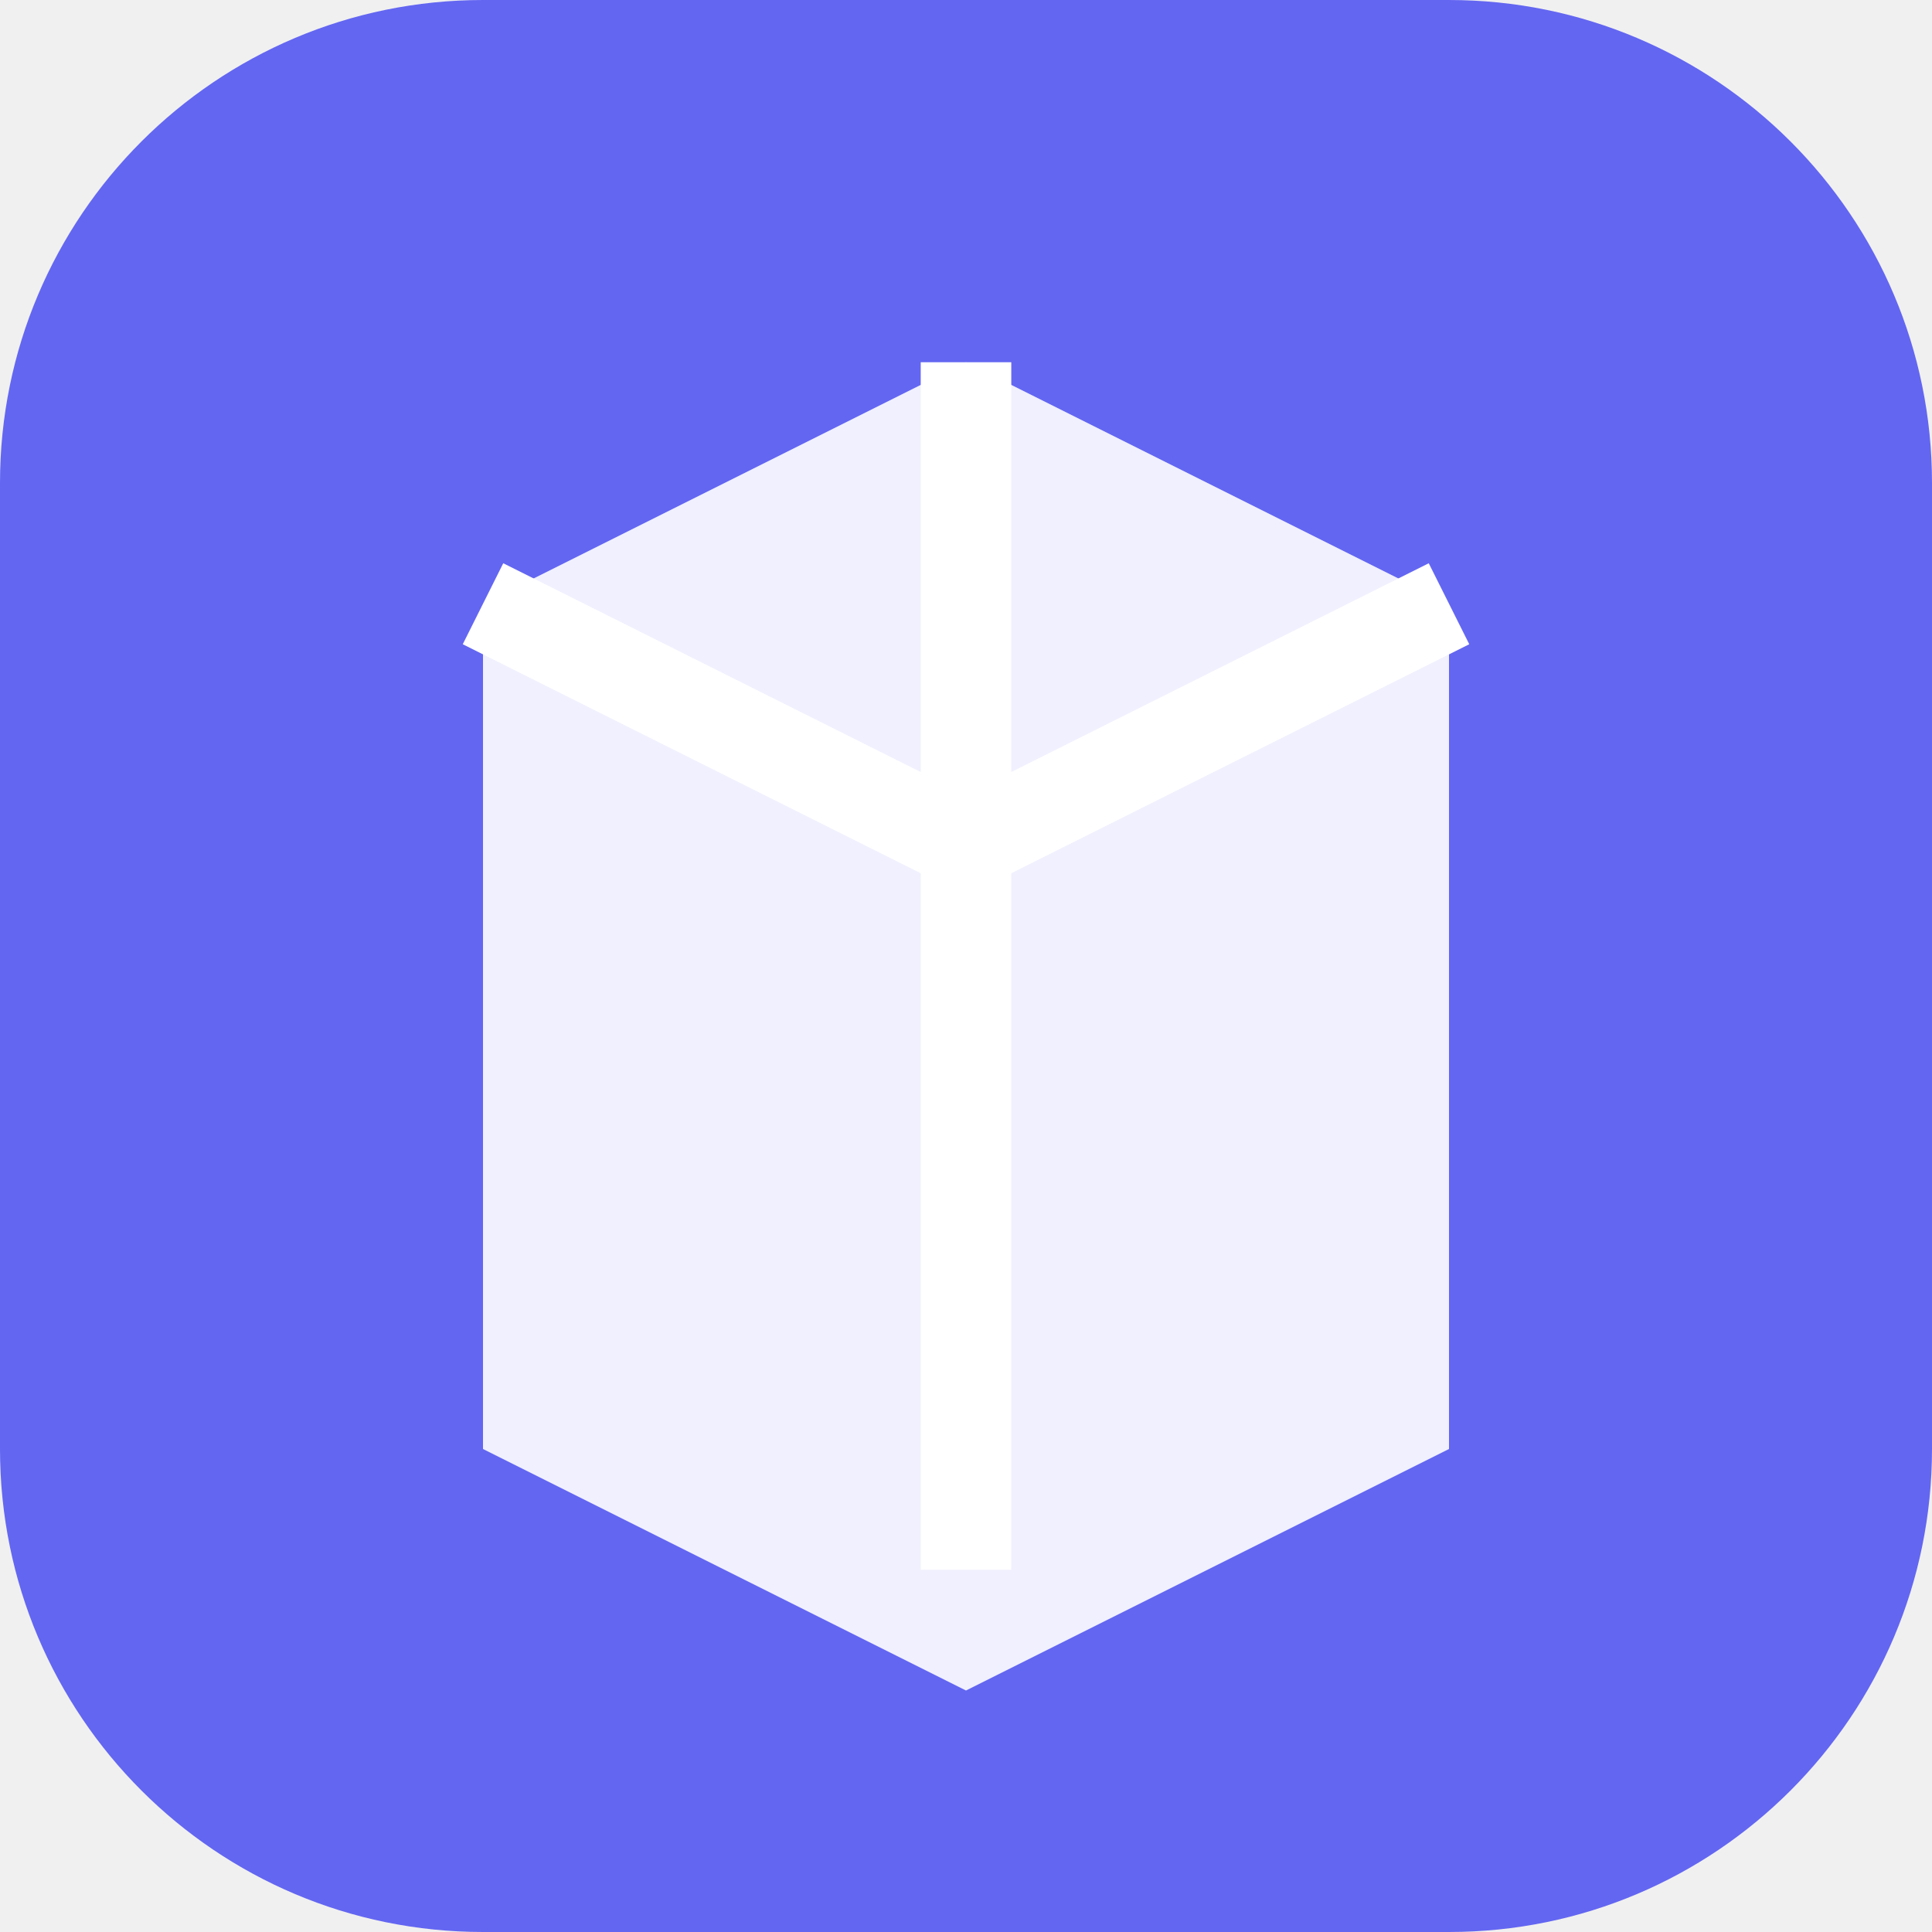
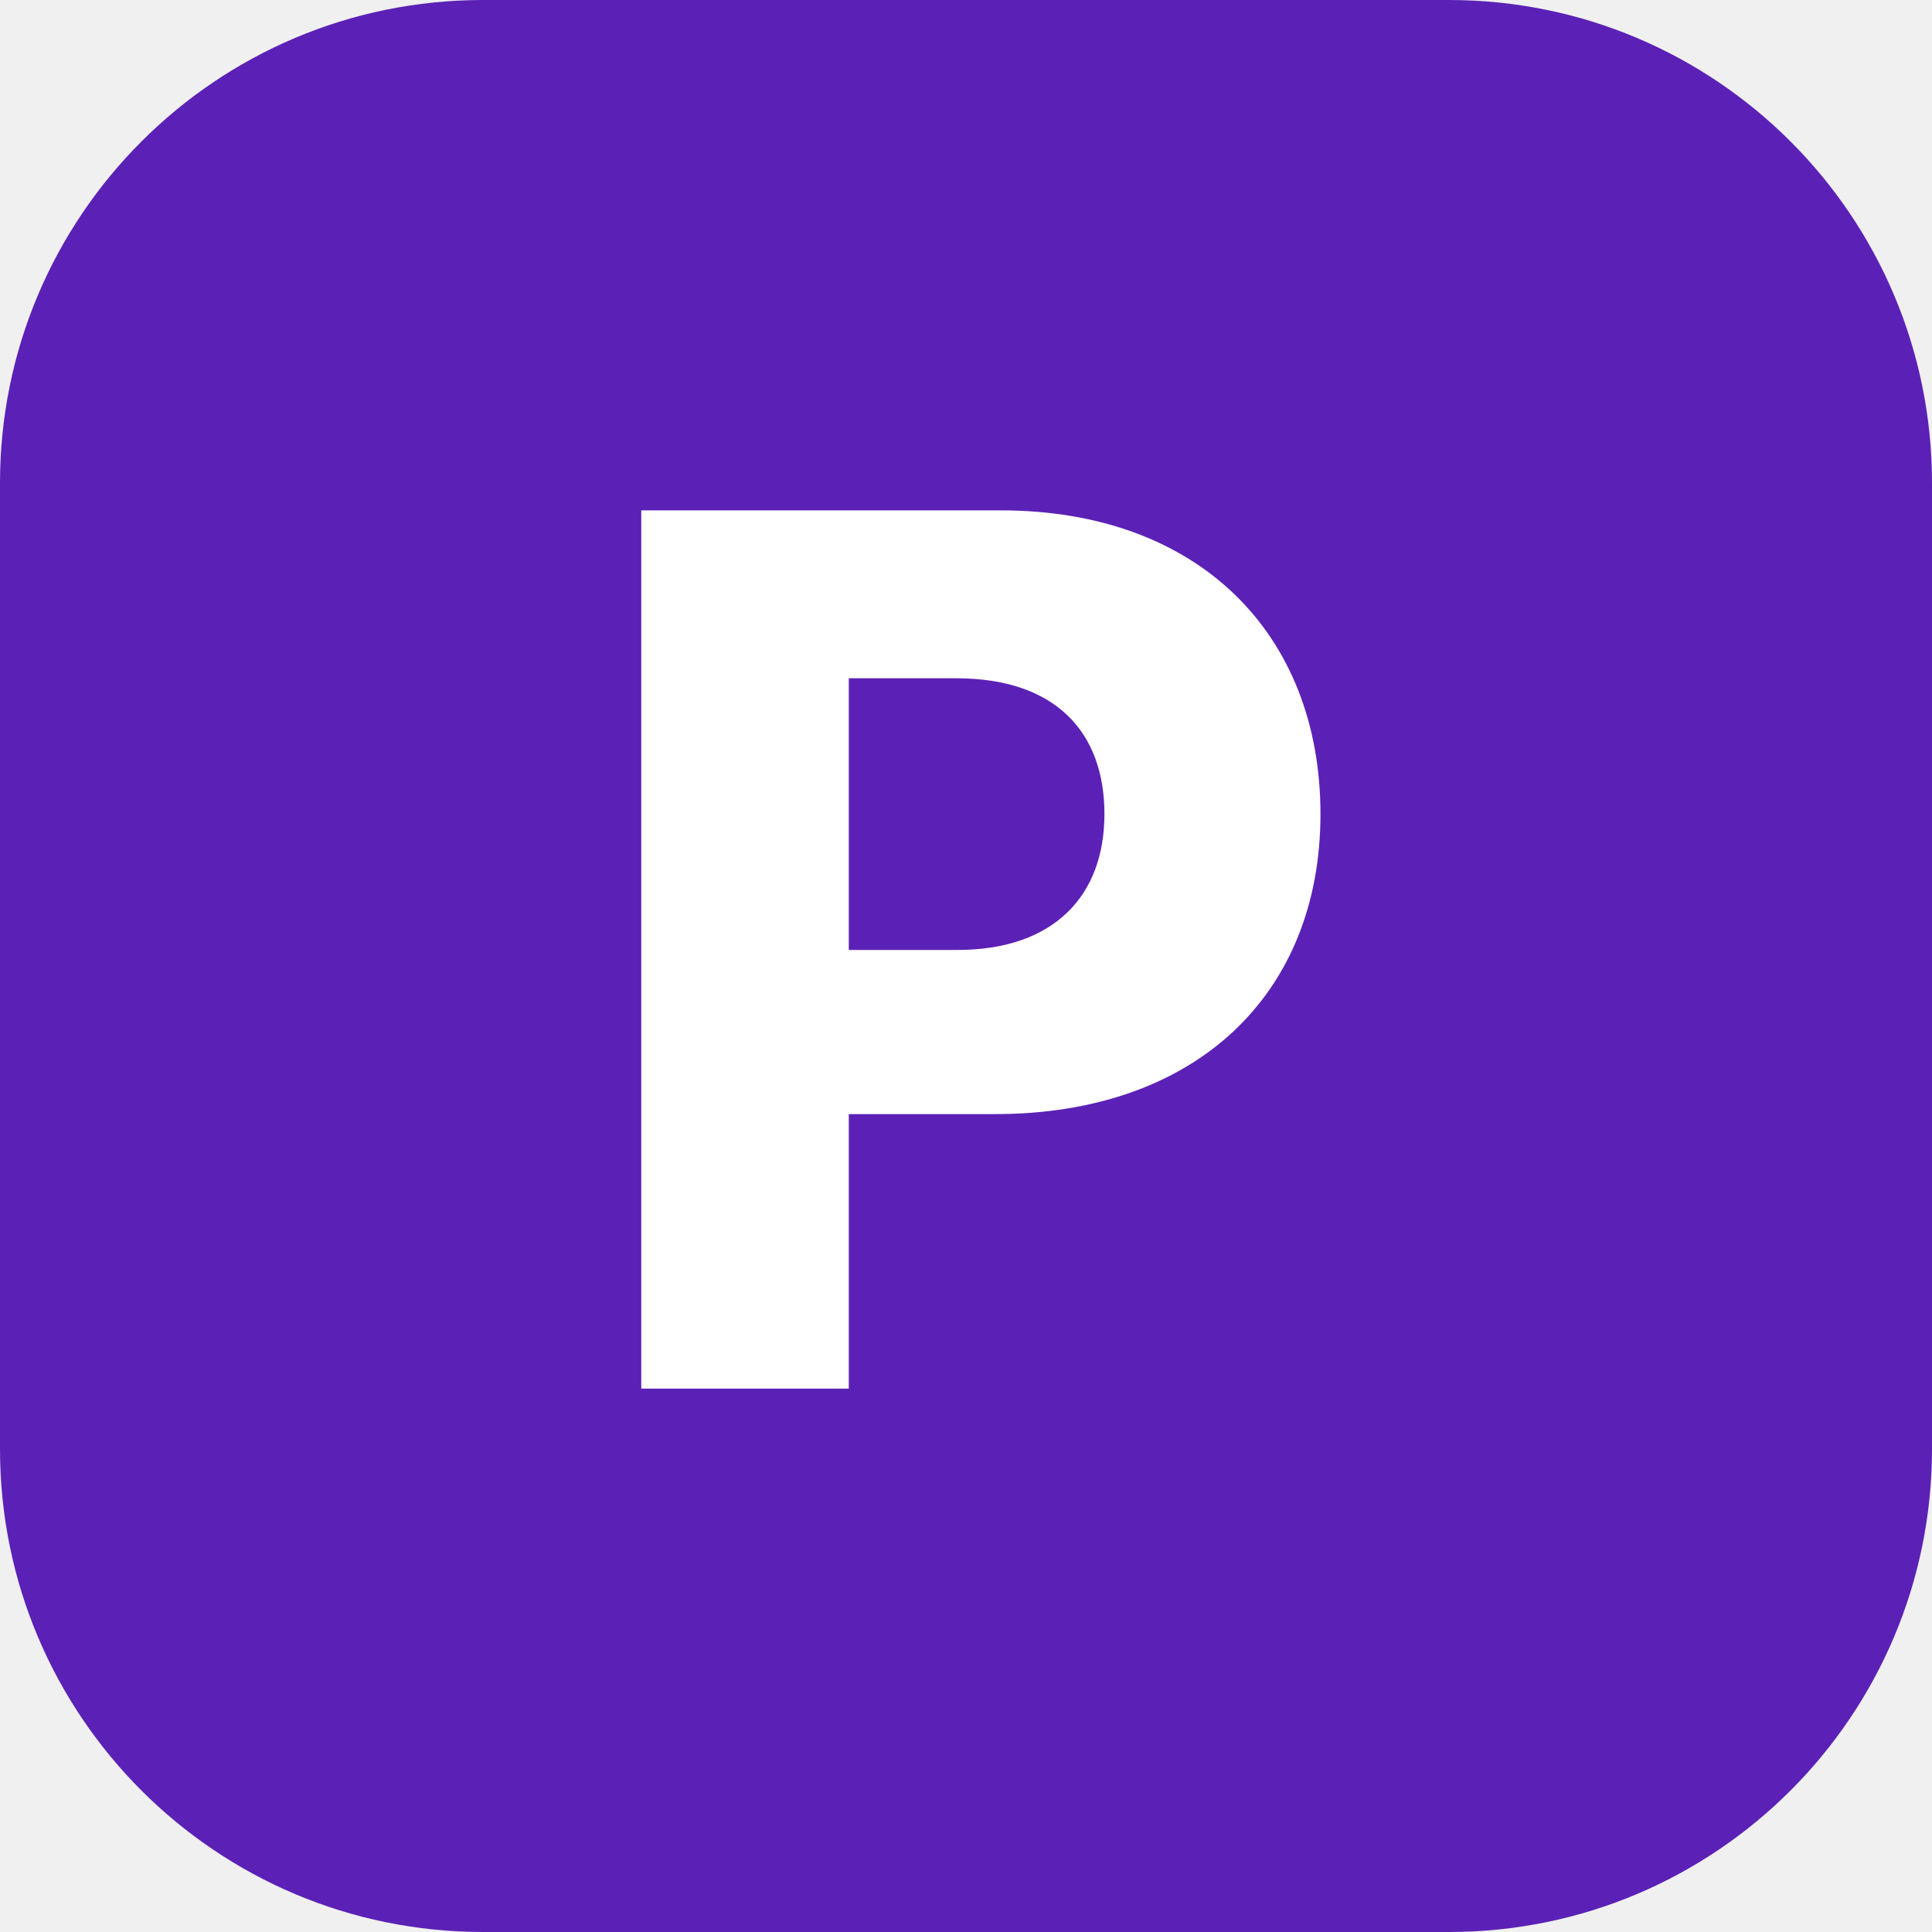
<svg xmlns="http://www.w3.org/2000/svg" viewBox="0 0 32 32" fill="none">
-   <rect width="32" height="32" rx="8" fill="#6366f1" />
-   <path d="M8 24V10l8-4 8 4v14l-8 4-8-4z" fill="white" fill-opacity="0.9" />
-   <path d="M16 6v20M8 10l8 4 8-4" stroke="white" stroke-width="1.5" />
+   <rect width="32" height="32" rx="8" fill="#5b21b6" />
+   <text x="16" y="23" text-anchor="middle" font-family="system-ui, -apple-system, sans-serif" font-size="20" font-weight="800" fill="white">P</text>
</svg>
